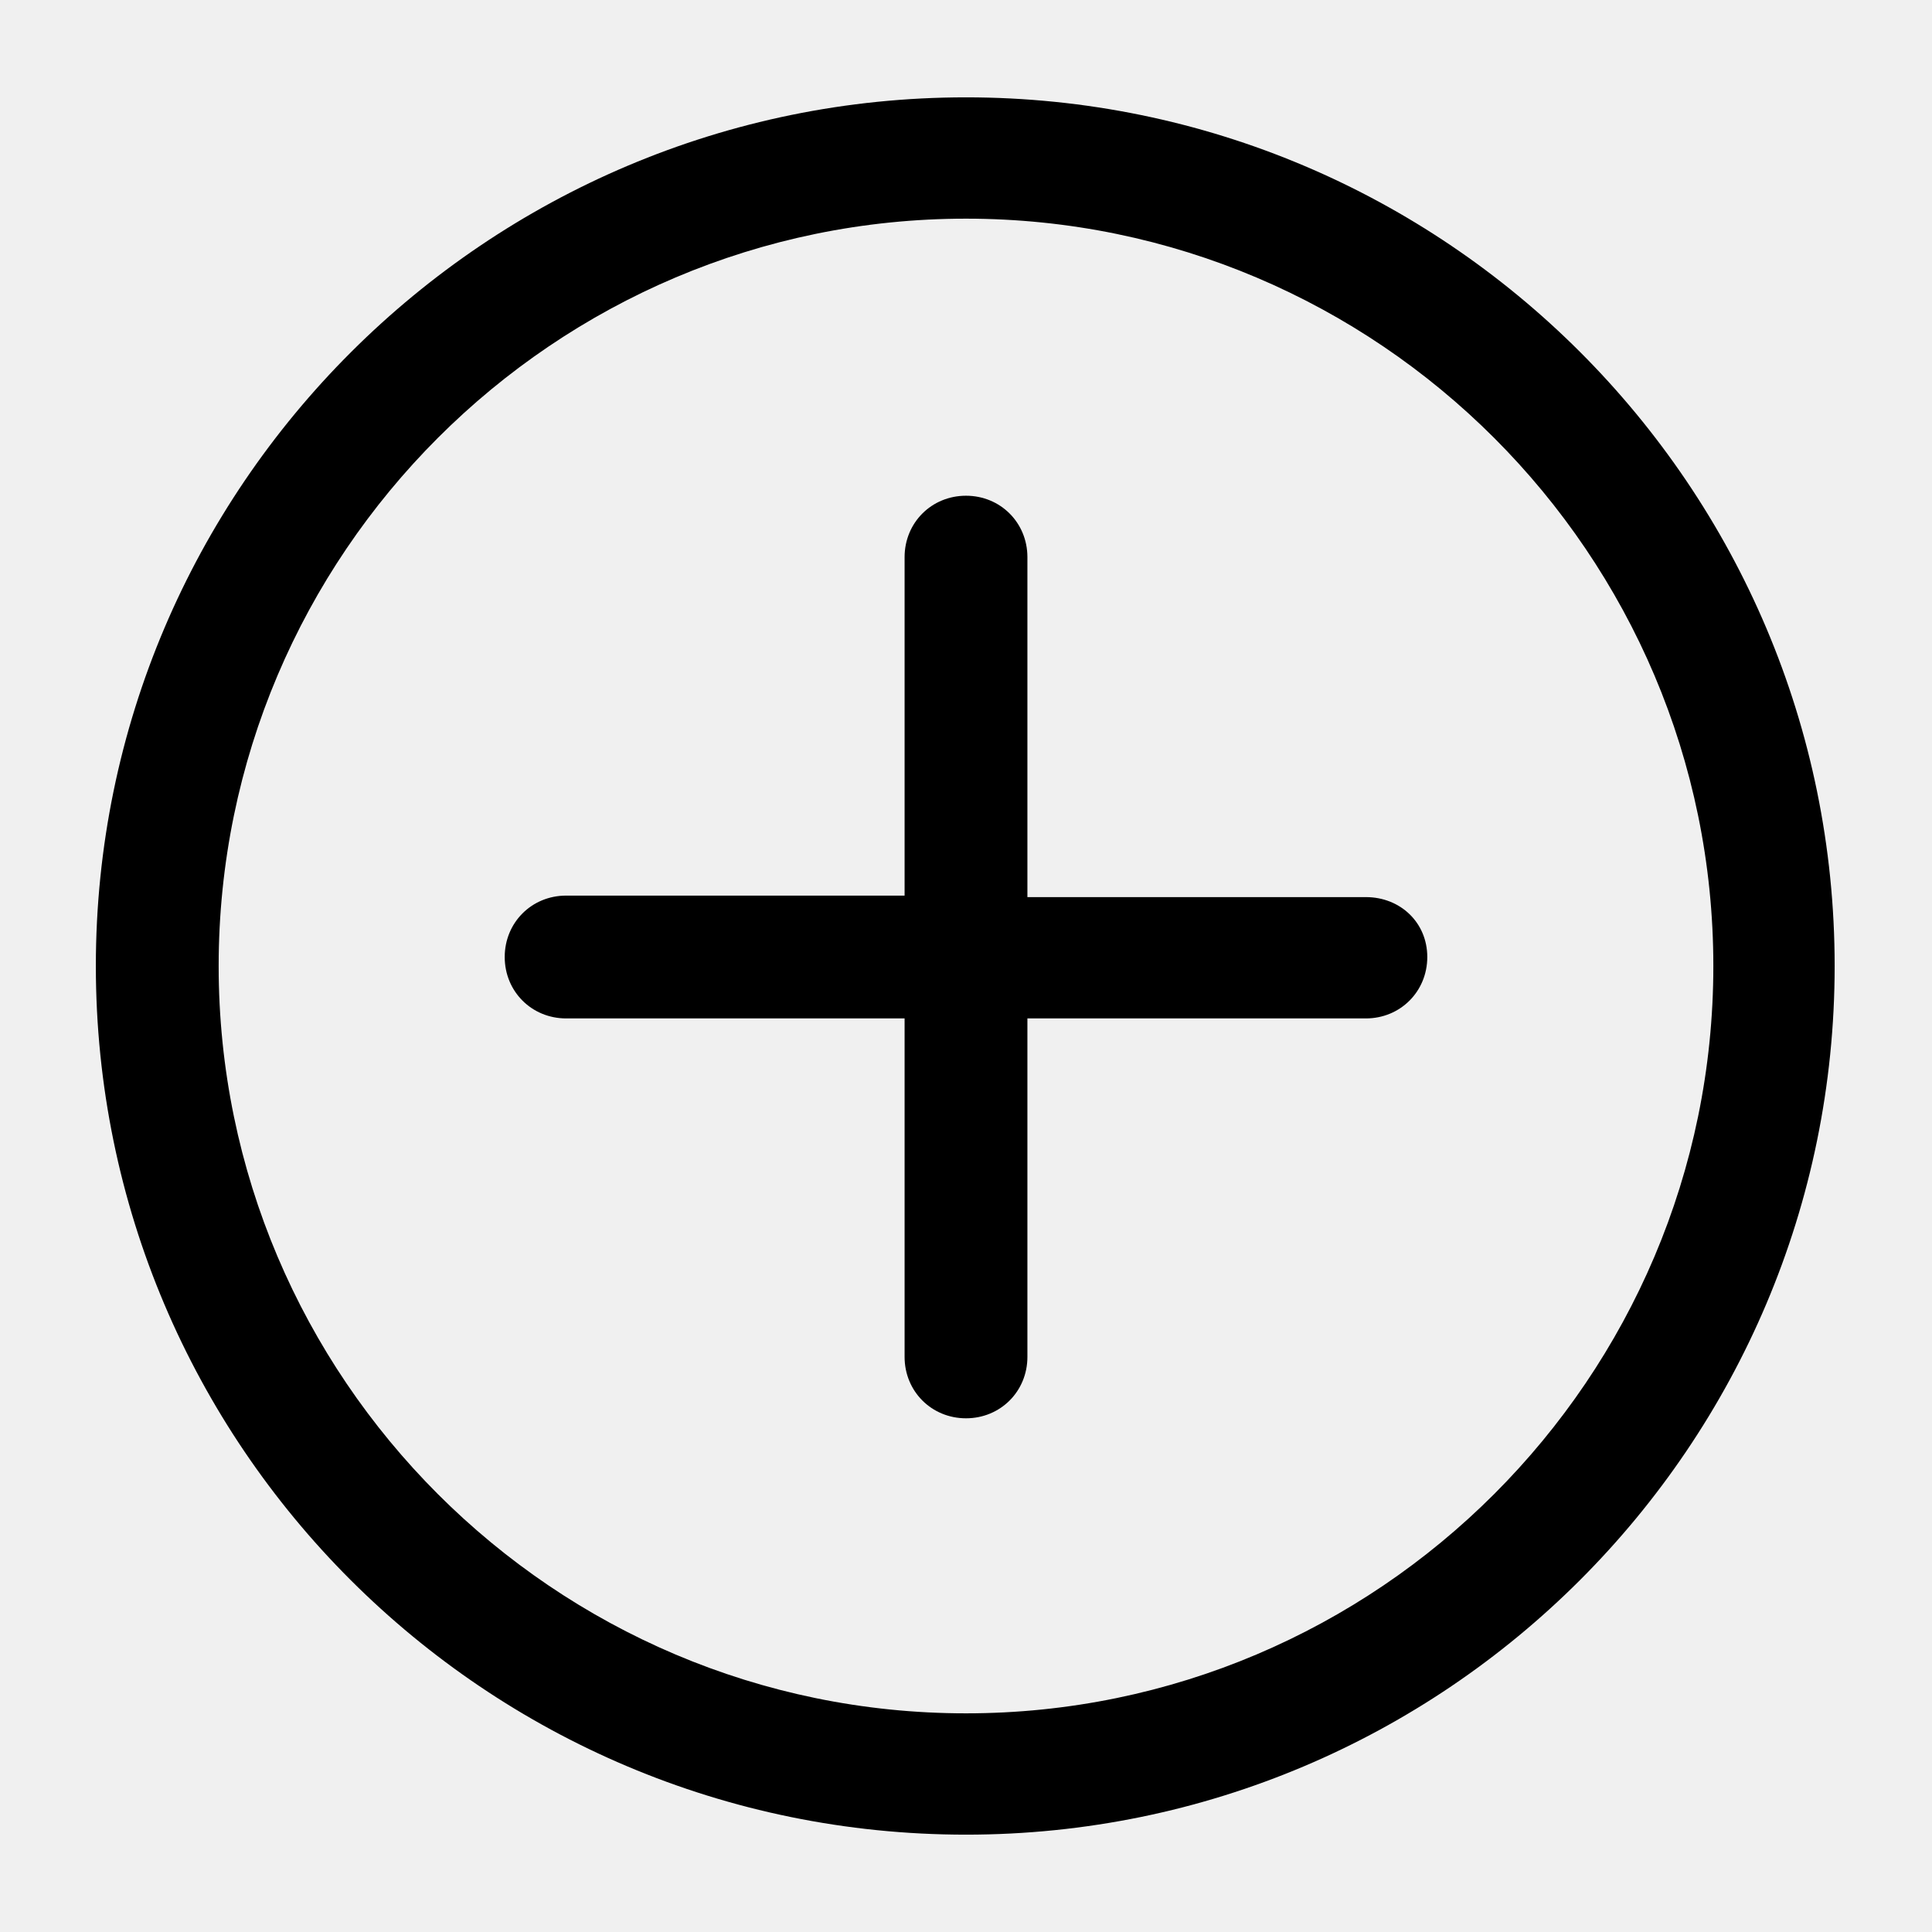
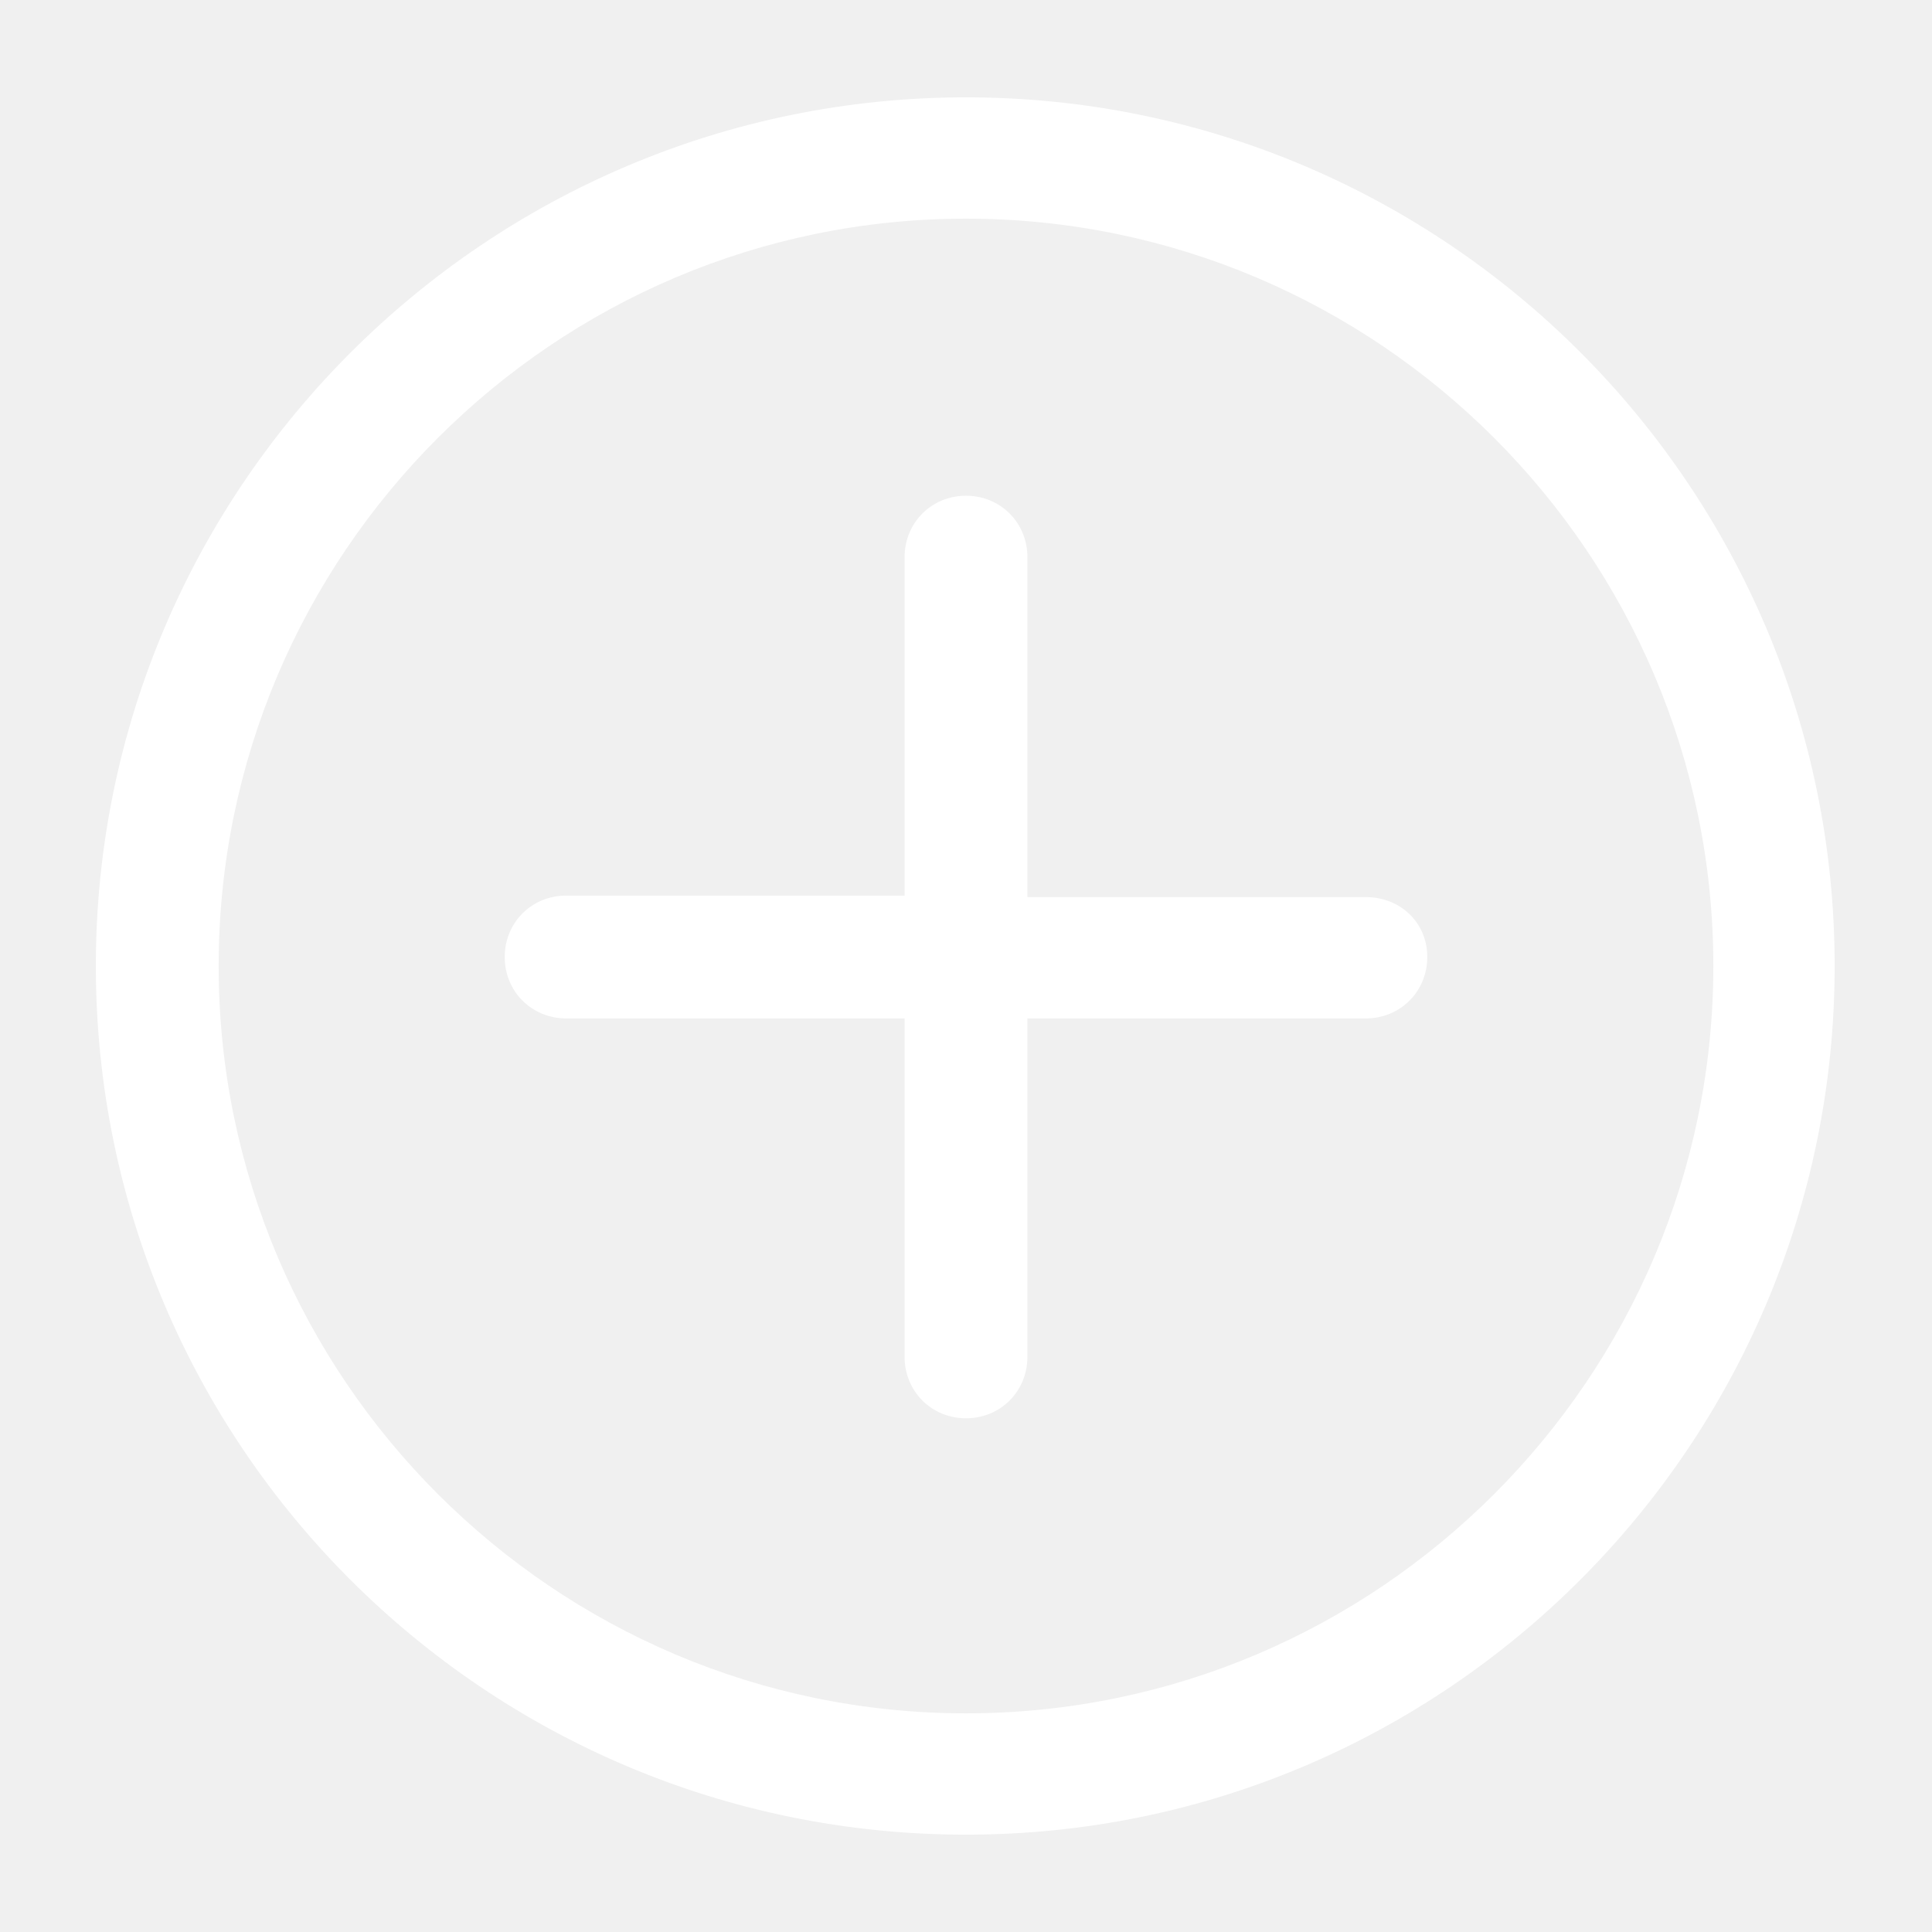
- <svg xmlns="http://www.w3.org/2000/svg" version="1.1" viewBox="0 0 129 129" enable-background="new 0 0 129 129">
+ <svg xmlns="http://www.w3.org/2000/svg" version="1.1" id="Layer_1" x="0px" y="0px" viewBox="0 0 129 129" style="enable-background:new 0 0 129 129;" xml:space="preserve">
+   <style type="text/css">
+ 	.st0{fill:#FFFFFF;}
+ </style>
  <g>
    <g>
-       <path d="M64.5,6.5c-32,0-58.1,26-58.1,58s26,58,58.1,58c32,0,58-26,58-58S96.5,6.5,64.5,6.5z M64.5,114.4    C37,114.4,14.6,92,14.6,64.5S37,14.6,64.5,14.6c27.5,0,49.9,22.4,49.9,49.9S92,114.4,64.5,114.4z" />
-       <path d="m91.2,59.9h-22.6v-22.7c0-2.3-1.8-4.1-4.1-4.1-2.3,0-4.1,1.8-4.1,4.1v22.6h-22.6c-2.3,0-4.1,1.8-4.1,4.1s1.8,4.1 4.1,4.1h22.6v22.6c0,2.3 1.8,4.1 4.1,4.1 2.3,0 4.1-1.8 4.1-4.1v-22.6h22.6c2.3,0 4.1-1.8 4.1-4.1s-1.8-4-4.1-4z" />
+       <path class="st0" d="M64.5,6.5c-32,0-58.1,26-58.1,58s26,58,58.1,58c32,0,58-26,58-58S96.5,6.5,64.5,6.5z M64.5,114.4    C37,114.4,14.6,92,14.6,64.5S37,14.6,64.5,14.6s49.9,22.4,49.9,49.9S92,114.4,64.5,114.4z" />
+       <path class="st0" d="M91.2,59.9H68.6V37.2c0-2.3-1.8-4.1-4.1-4.1c-2.3,0-4.1,1.8-4.1,4.1v22.6H37.8c-2.3,0-4.1,1.8-4.1,4.1    c0,2.3,1.8,4.1,4.1,4.1h22.6v22.6c0,2.3,1.8,4.1,4.1,4.1c2.3,0,4.1-1.8,4.1-4.1V68h22.6c2.3,0,4.1-1.8,4.1-4.1    S93.5,59.9,91.2,59.9z" />
    </g>
  </g>
</svg>
